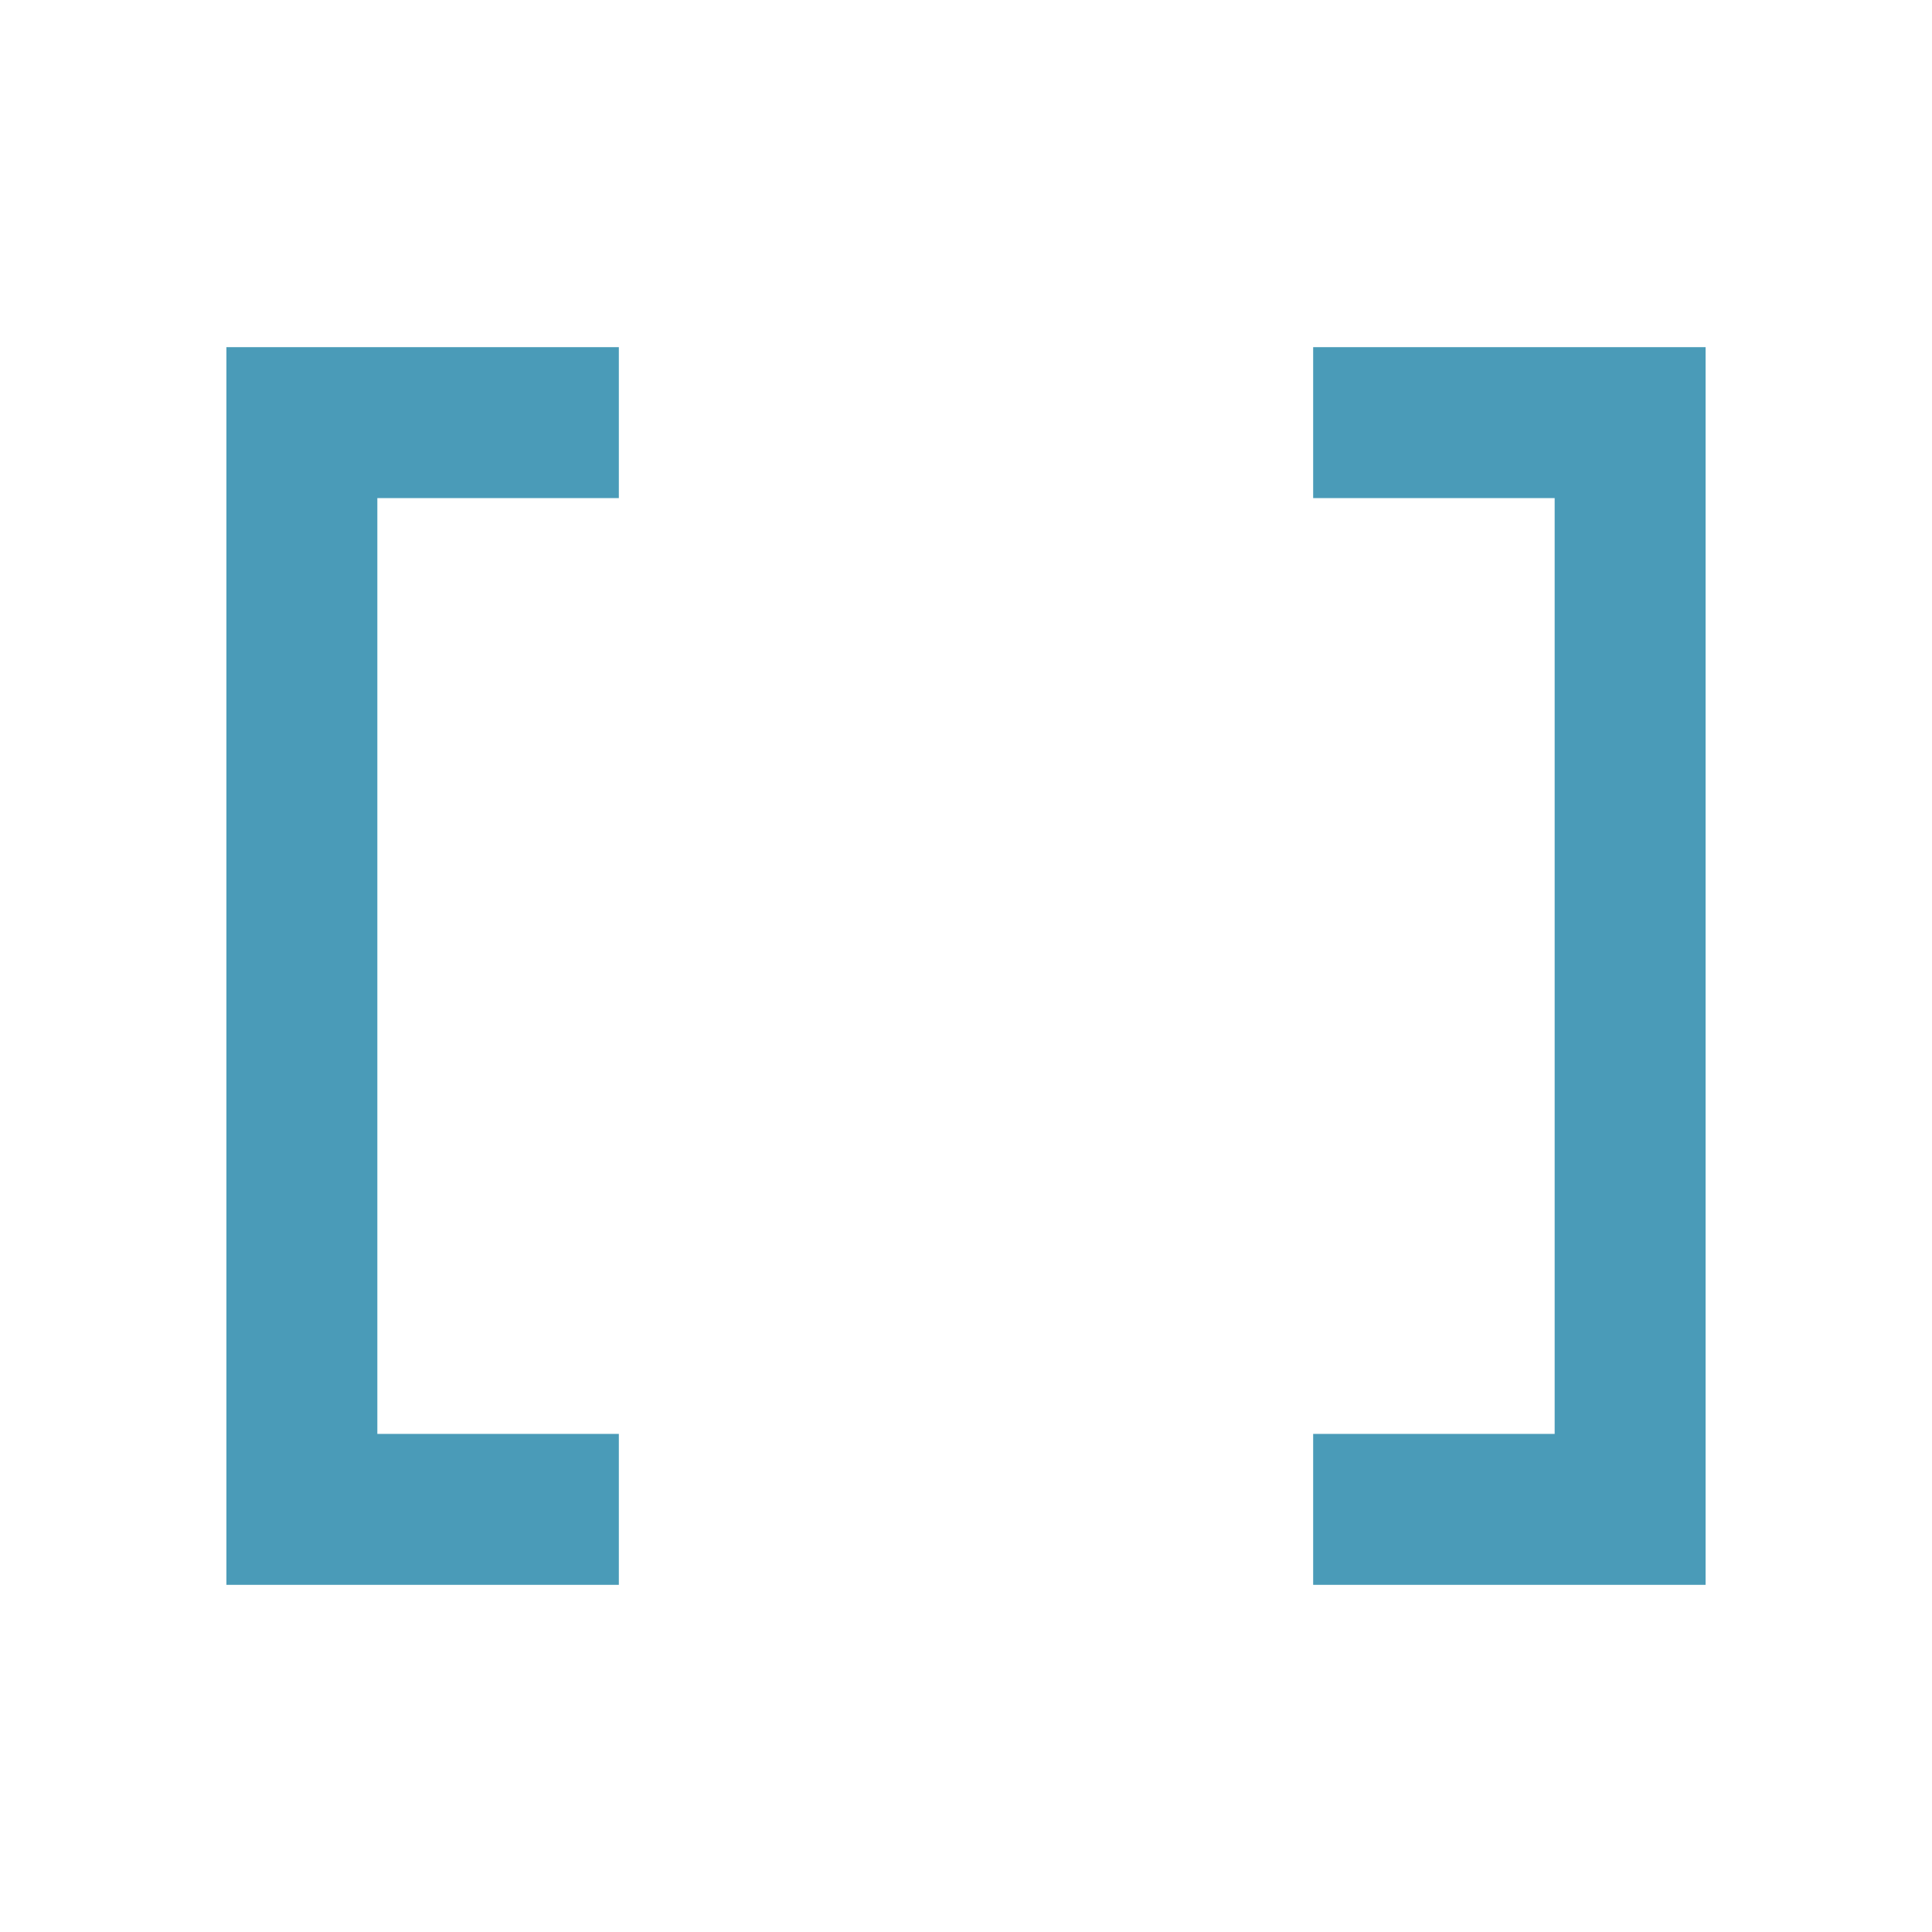
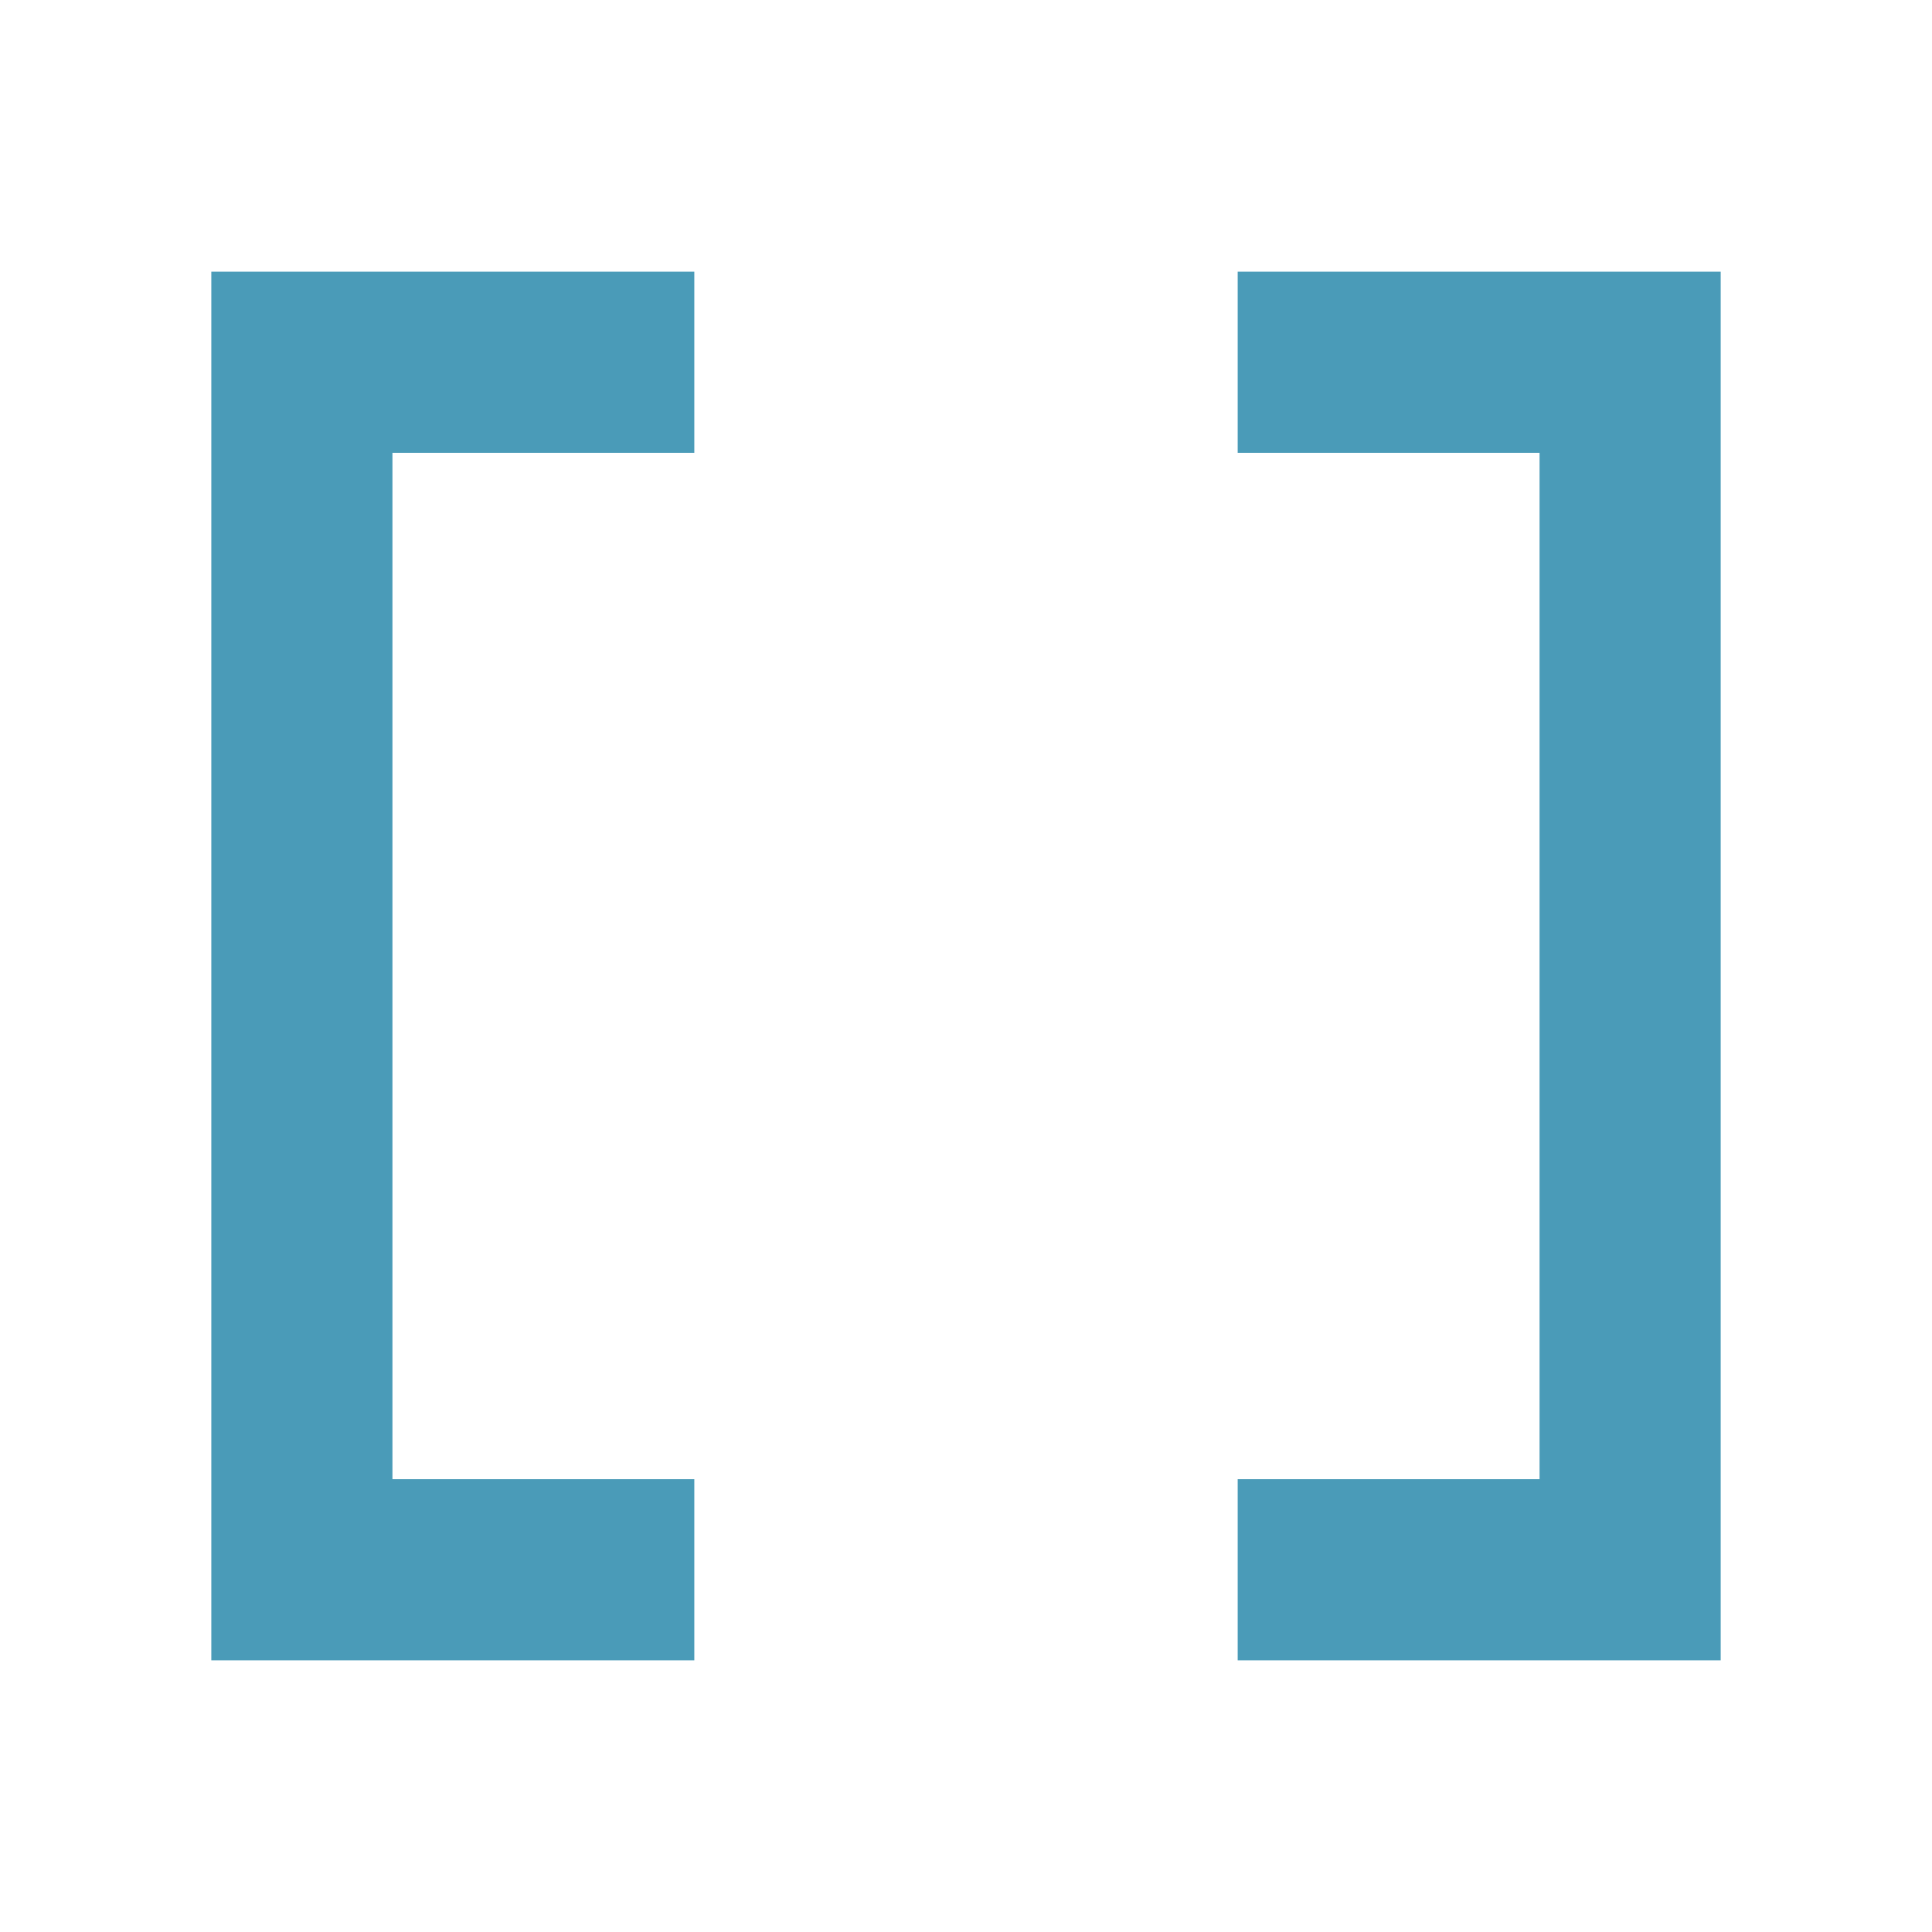
<svg xmlns="http://www.w3.org/2000/svg" viewBox="0 0 64 64" width="64" height="64" role="img" aria-label="appsynergy mark">
-   <path d="M18 14 L10 14 L10 50 L18 50" fill="none" stroke="#4a9bb8" stroke-width="5" stroke-linecap="square" />
-   <path d="M46 14 L54 14 L54 50 L46 50" fill="none" stroke="#4a9bb8" stroke-width="5" stroke-linecap="square" />
+   <path d="M20 12 H10 V52 H20" fill="none" stroke="#4a9bb8" stroke-width="6" stroke-linecap="square" />
+   <path d="M44 12 H54 V52 H44" fill="none" stroke="#4a9bb8" stroke-width="6" stroke-linecap="square" />
</svg>
